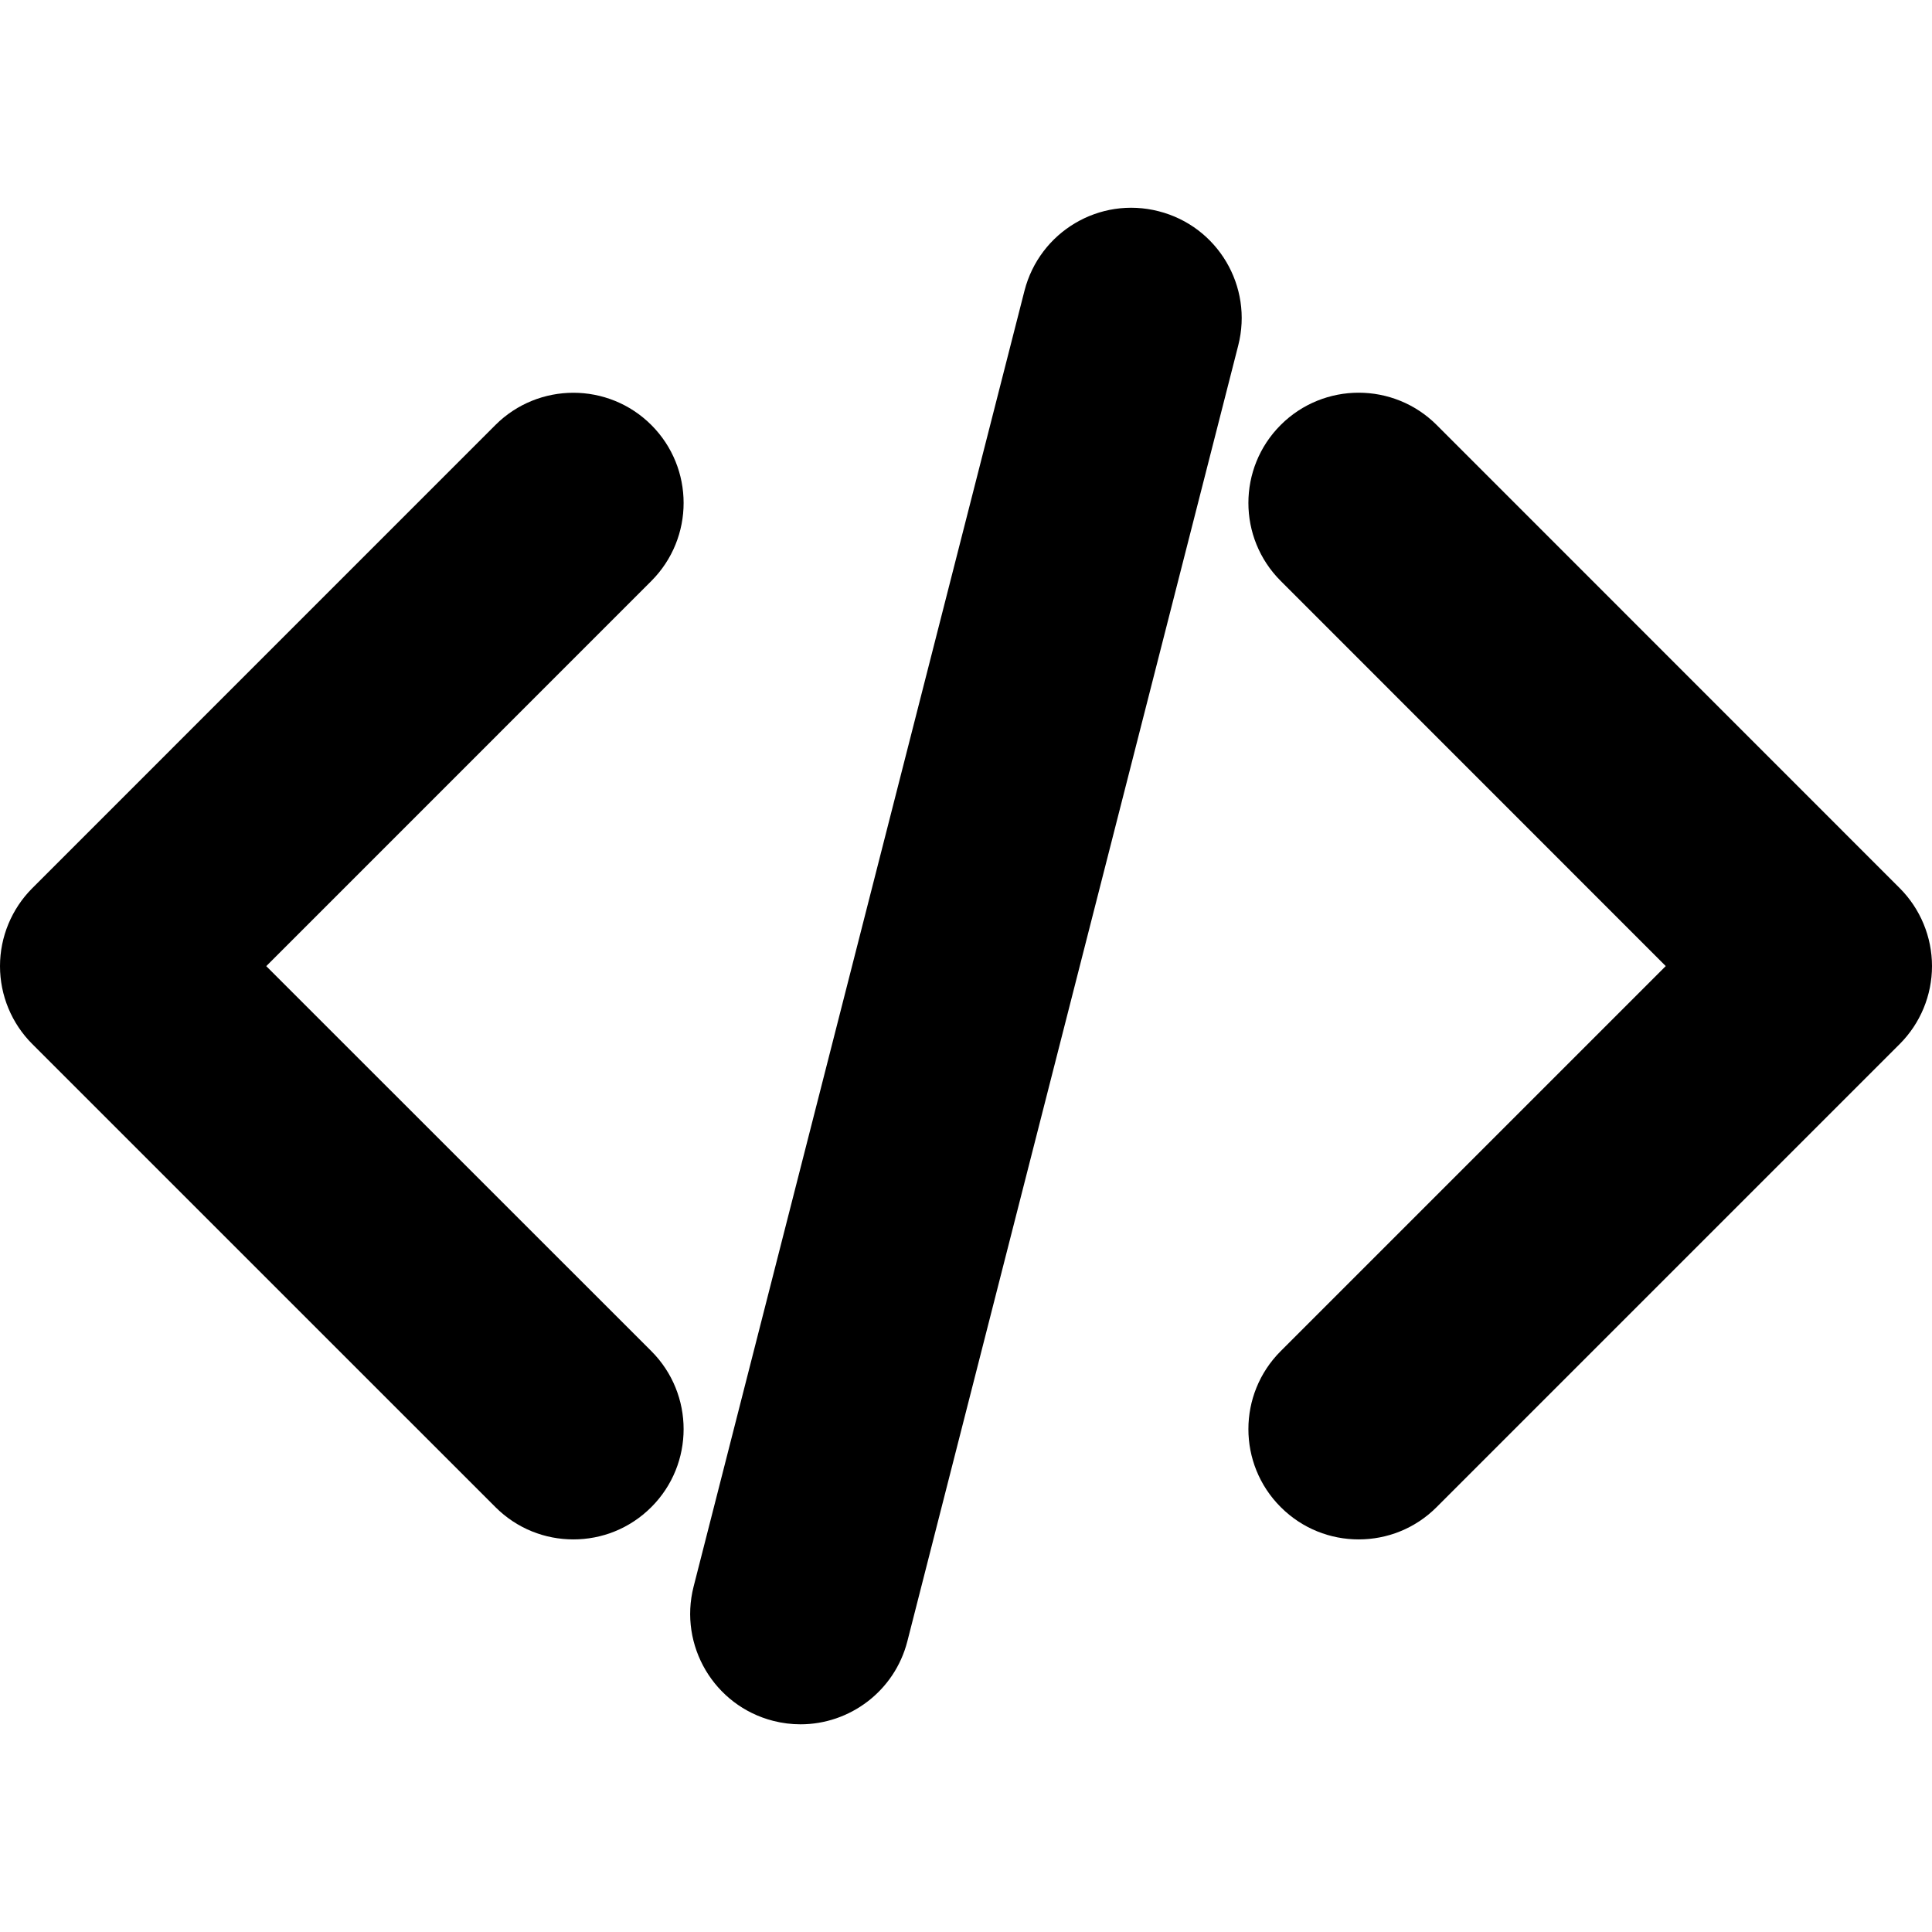
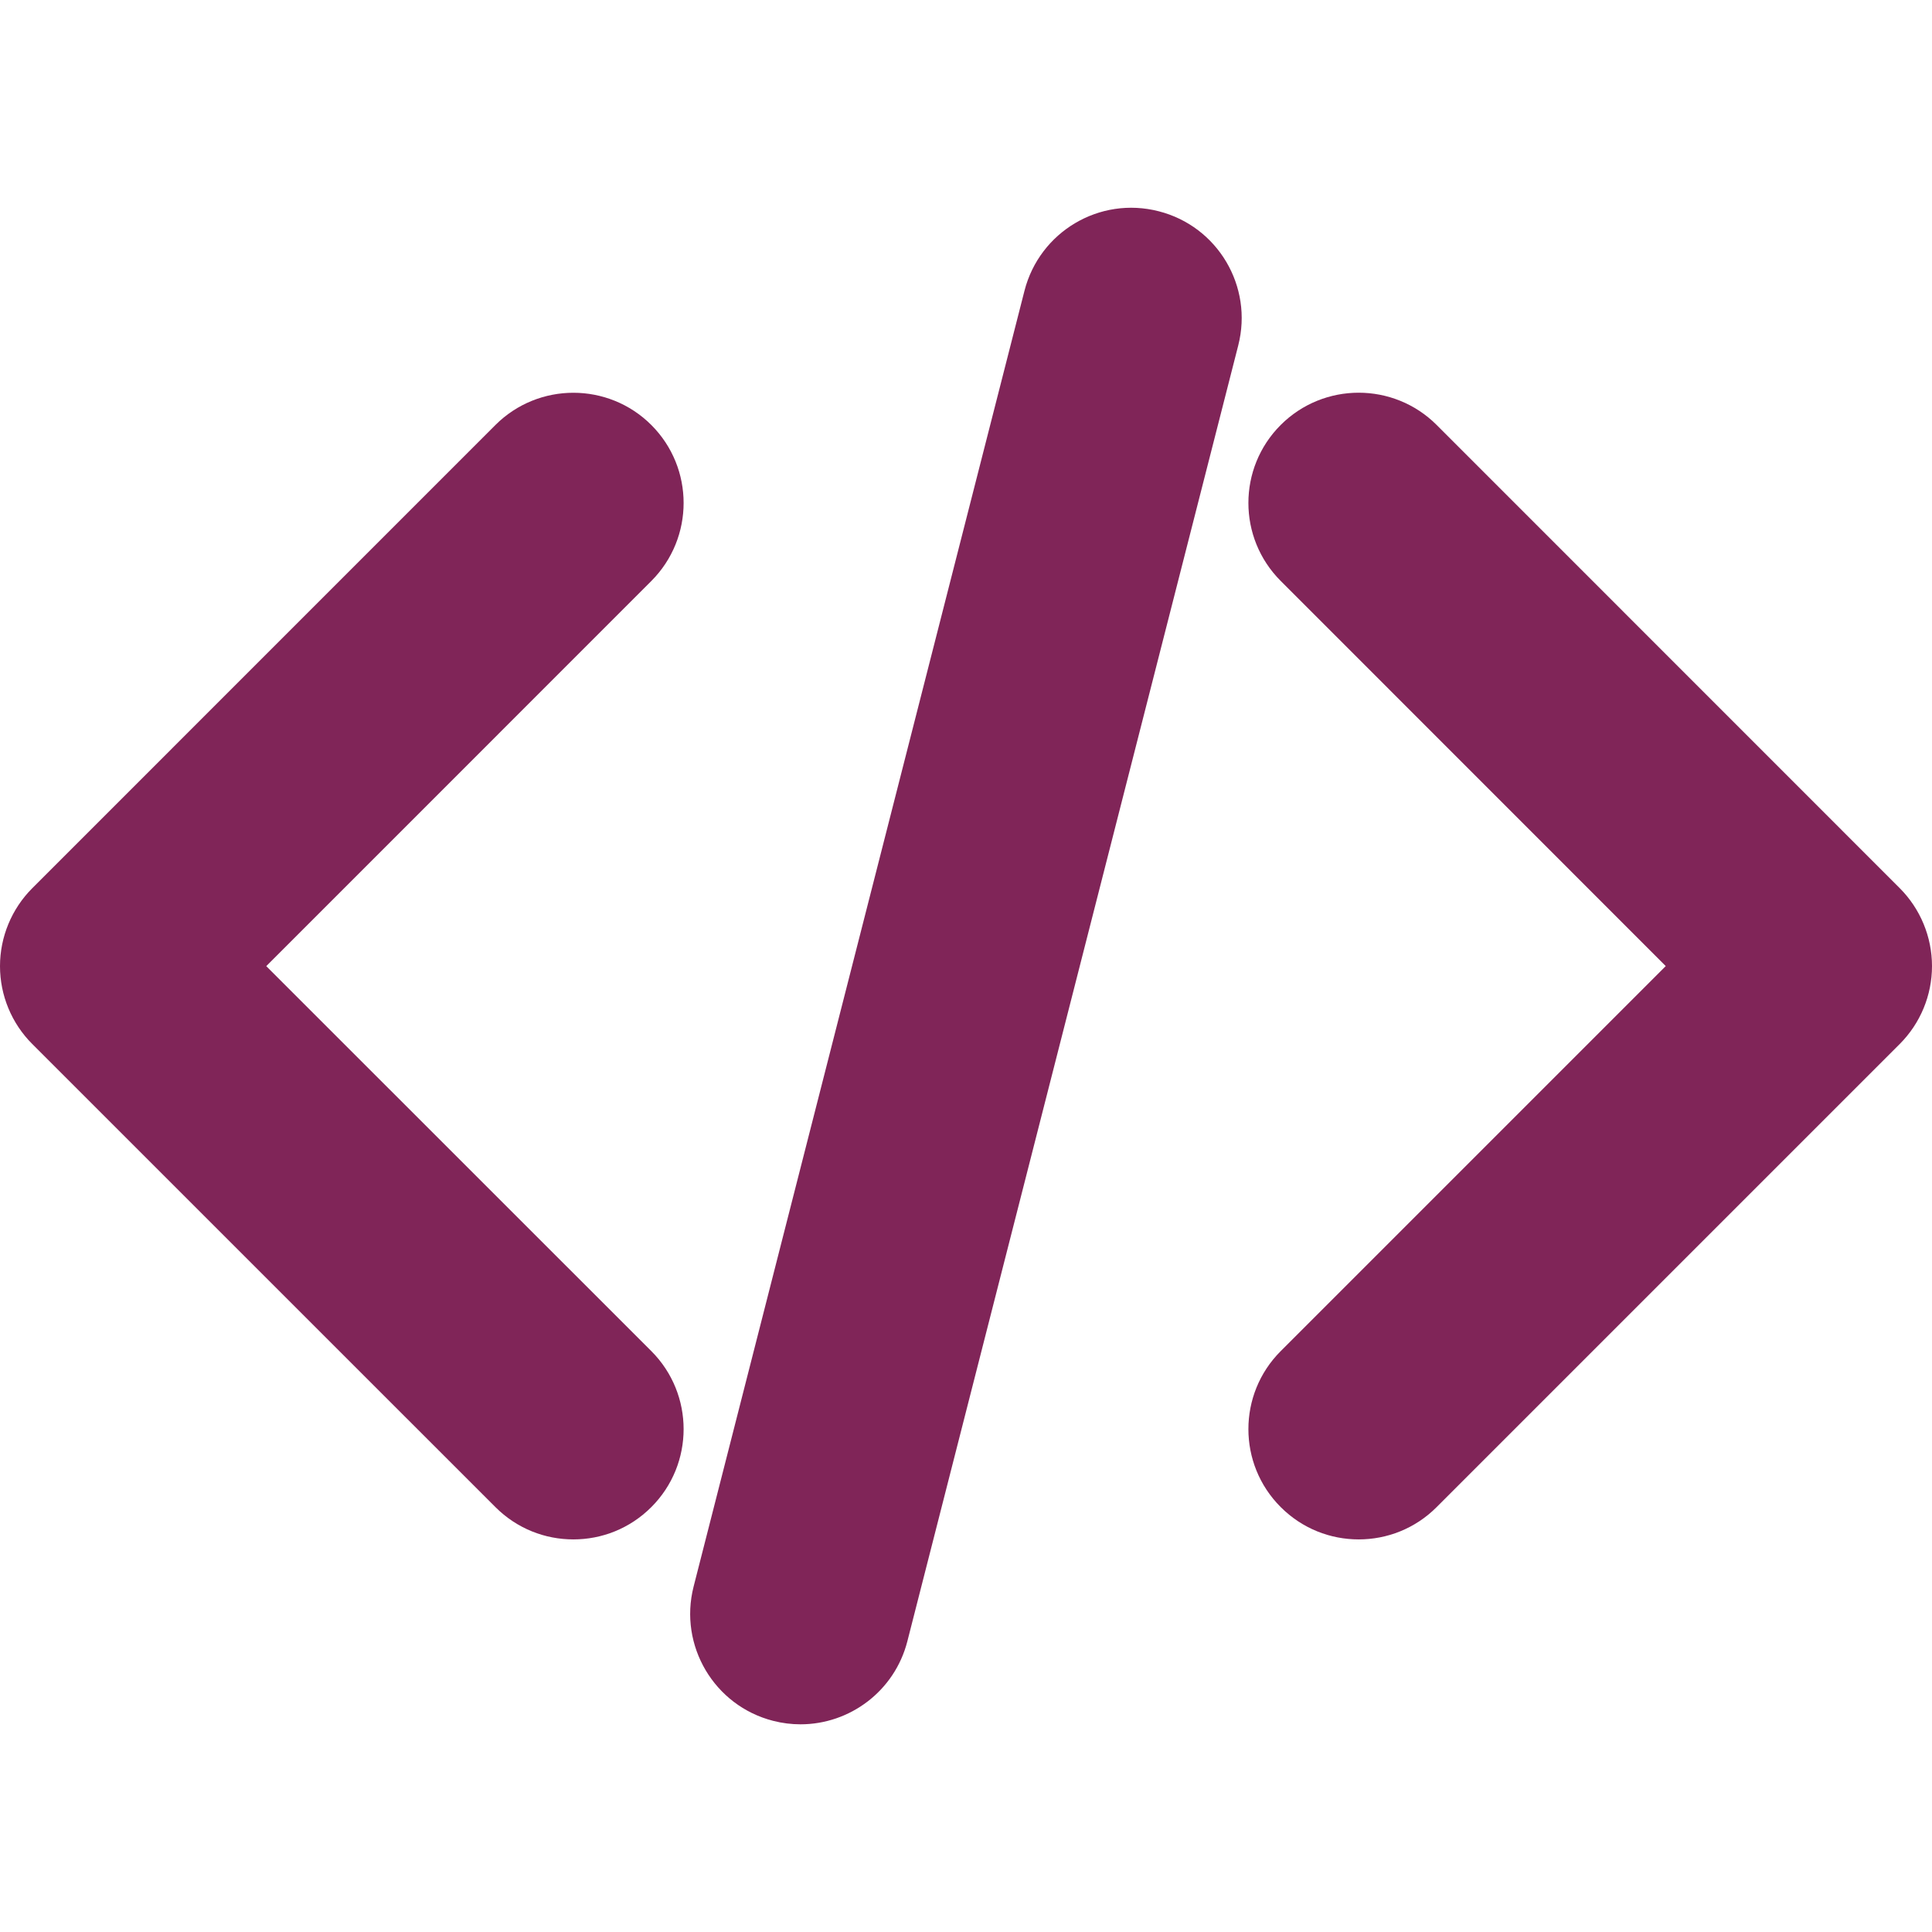
- <svg xmlns="http://www.w3.org/2000/svg" version="1.1" id="Capa_1" x="0px" y="0px" width="35.033px" height="35.033px" viewBox="0 0 35.033 35.033" style="enable-background:new 0 0 35.033 35.033;" xml:space="preserve">
+ <svg xmlns="http://www.w3.org/2000/svg" version="1.1" id="Capa_1" x="0px" y="0px" width="512px" height="512px" viewBox="0 0 35.033 35.033" style="enable-background:new 0 0 35.033 35.033;" xml:space="preserve" class="">
  <g>
-     <path d="M11.811,10.535l-6.983,6.984l6.983,6.981c0.78,0.781,0.78,2.048,0,2.828c-0.392,0.392-0.901,0.586-1.414,0.586   c-0.513,0-1.022-0.194-1.414-0.586l-8.397-8.396C0.211,18.558,0,18.049,0,17.519c0-0.529,0.211-1.039,0.586-1.414l8.397-8.398   c0.781-0.78,2.047-0.78,2.828,0C12.591,8.488,12.591,9.752,11.811,10.535z M34.447,16.104l-8.396-8.398   c-0.781-0.78-2.047-0.78-2.828,0c-0.781,0.781-0.781,2.047,0,2.828l6.982,6.984L23.223,24.5c-0.781,0.781-0.781,2.048,0,2.828   c0.392,0.392,0.902,0.586,1.414,0.586s1.023-0.194,1.414-0.586l8.396-8.396c0.375-0.375,0.586-0.884,0.586-1.414   C35.033,16.99,34.822,16.479,34.447,16.104z M21.012,3.831c-1.076-0.277-2.161,0.373-2.435,1.441l-6,23.498   c-0.272,1.07,0.373,2.16,1.442,2.434c0.167,0.043,0.334,0.063,0.497,0.063c0.894,0,1.706-0.603,1.937-1.505l6-23.498   C22.727,5.193,22.081,4.104,21.012,3.831z" />
+     <g>
+       <path d="M11.811,10.535l-6.983,6.984l6.983,6.981c0.78,0.781,0.78,2.048,0,2.828c-0.392,0.392-0.901,0.586-1.414,0.586   c-0.513,0-1.022-0.194-1.414-0.586l-8.397-8.396C0.211,18.558,0,18.049,0,17.519c0-0.529,0.211-1.039,0.586-1.414l8.397-8.398   c0.781-0.78,2.047-0.78,2.828,0C12.591,8.488,12.591,9.752,11.811,10.535z M34.447,16.104l-8.396-8.398   c-0.781-0.78-2.047-0.78-2.828,0c-0.781,0.781-0.781,2.047,0,2.828l6.982,6.984L23.223,24.5c-0.781,0.781-0.781,2.048,0,2.828   c0.392,0.392,0.902,0.586,1.414,0.586s1.023-0.194,1.414-0.586l8.396-8.396c0.375-0.375,0.586-0.884,0.586-1.414   C35.033,16.99,34.822,16.479,34.447,16.104z M21.012,3.831c-1.076-0.277-2.161,0.373-2.435,1.441l-6,23.498   c-0.272,1.07,0.373,2.16,1.442,2.434c0.167,0.043,0.334,0.063,0.497,0.063c0.894,0,1.706-0.603,1.937-1.505l6-23.498   C22.727,5.193,22.081,4.104,21.012,3.831z" data-original="#000000" class="active-path" data-old_color="#000000" fill="#802558" />
+     </g>
  </g>
-   <g>
- </g>
-   <g>
- </g>
-   <g>
- </g>
-   <g>
- </g>
-   <g>
- </g>
-   <g>
- </g>
-   <g>
- </g>
-   <g>
- </g>
-   <g>
- </g>
-   <g>
- </g>
-   <g>
- </g>
-   <g>
- </g>
-   <g>
- </g>
-   <g>
- </g>
-   <g>
- </g>
</svg>
